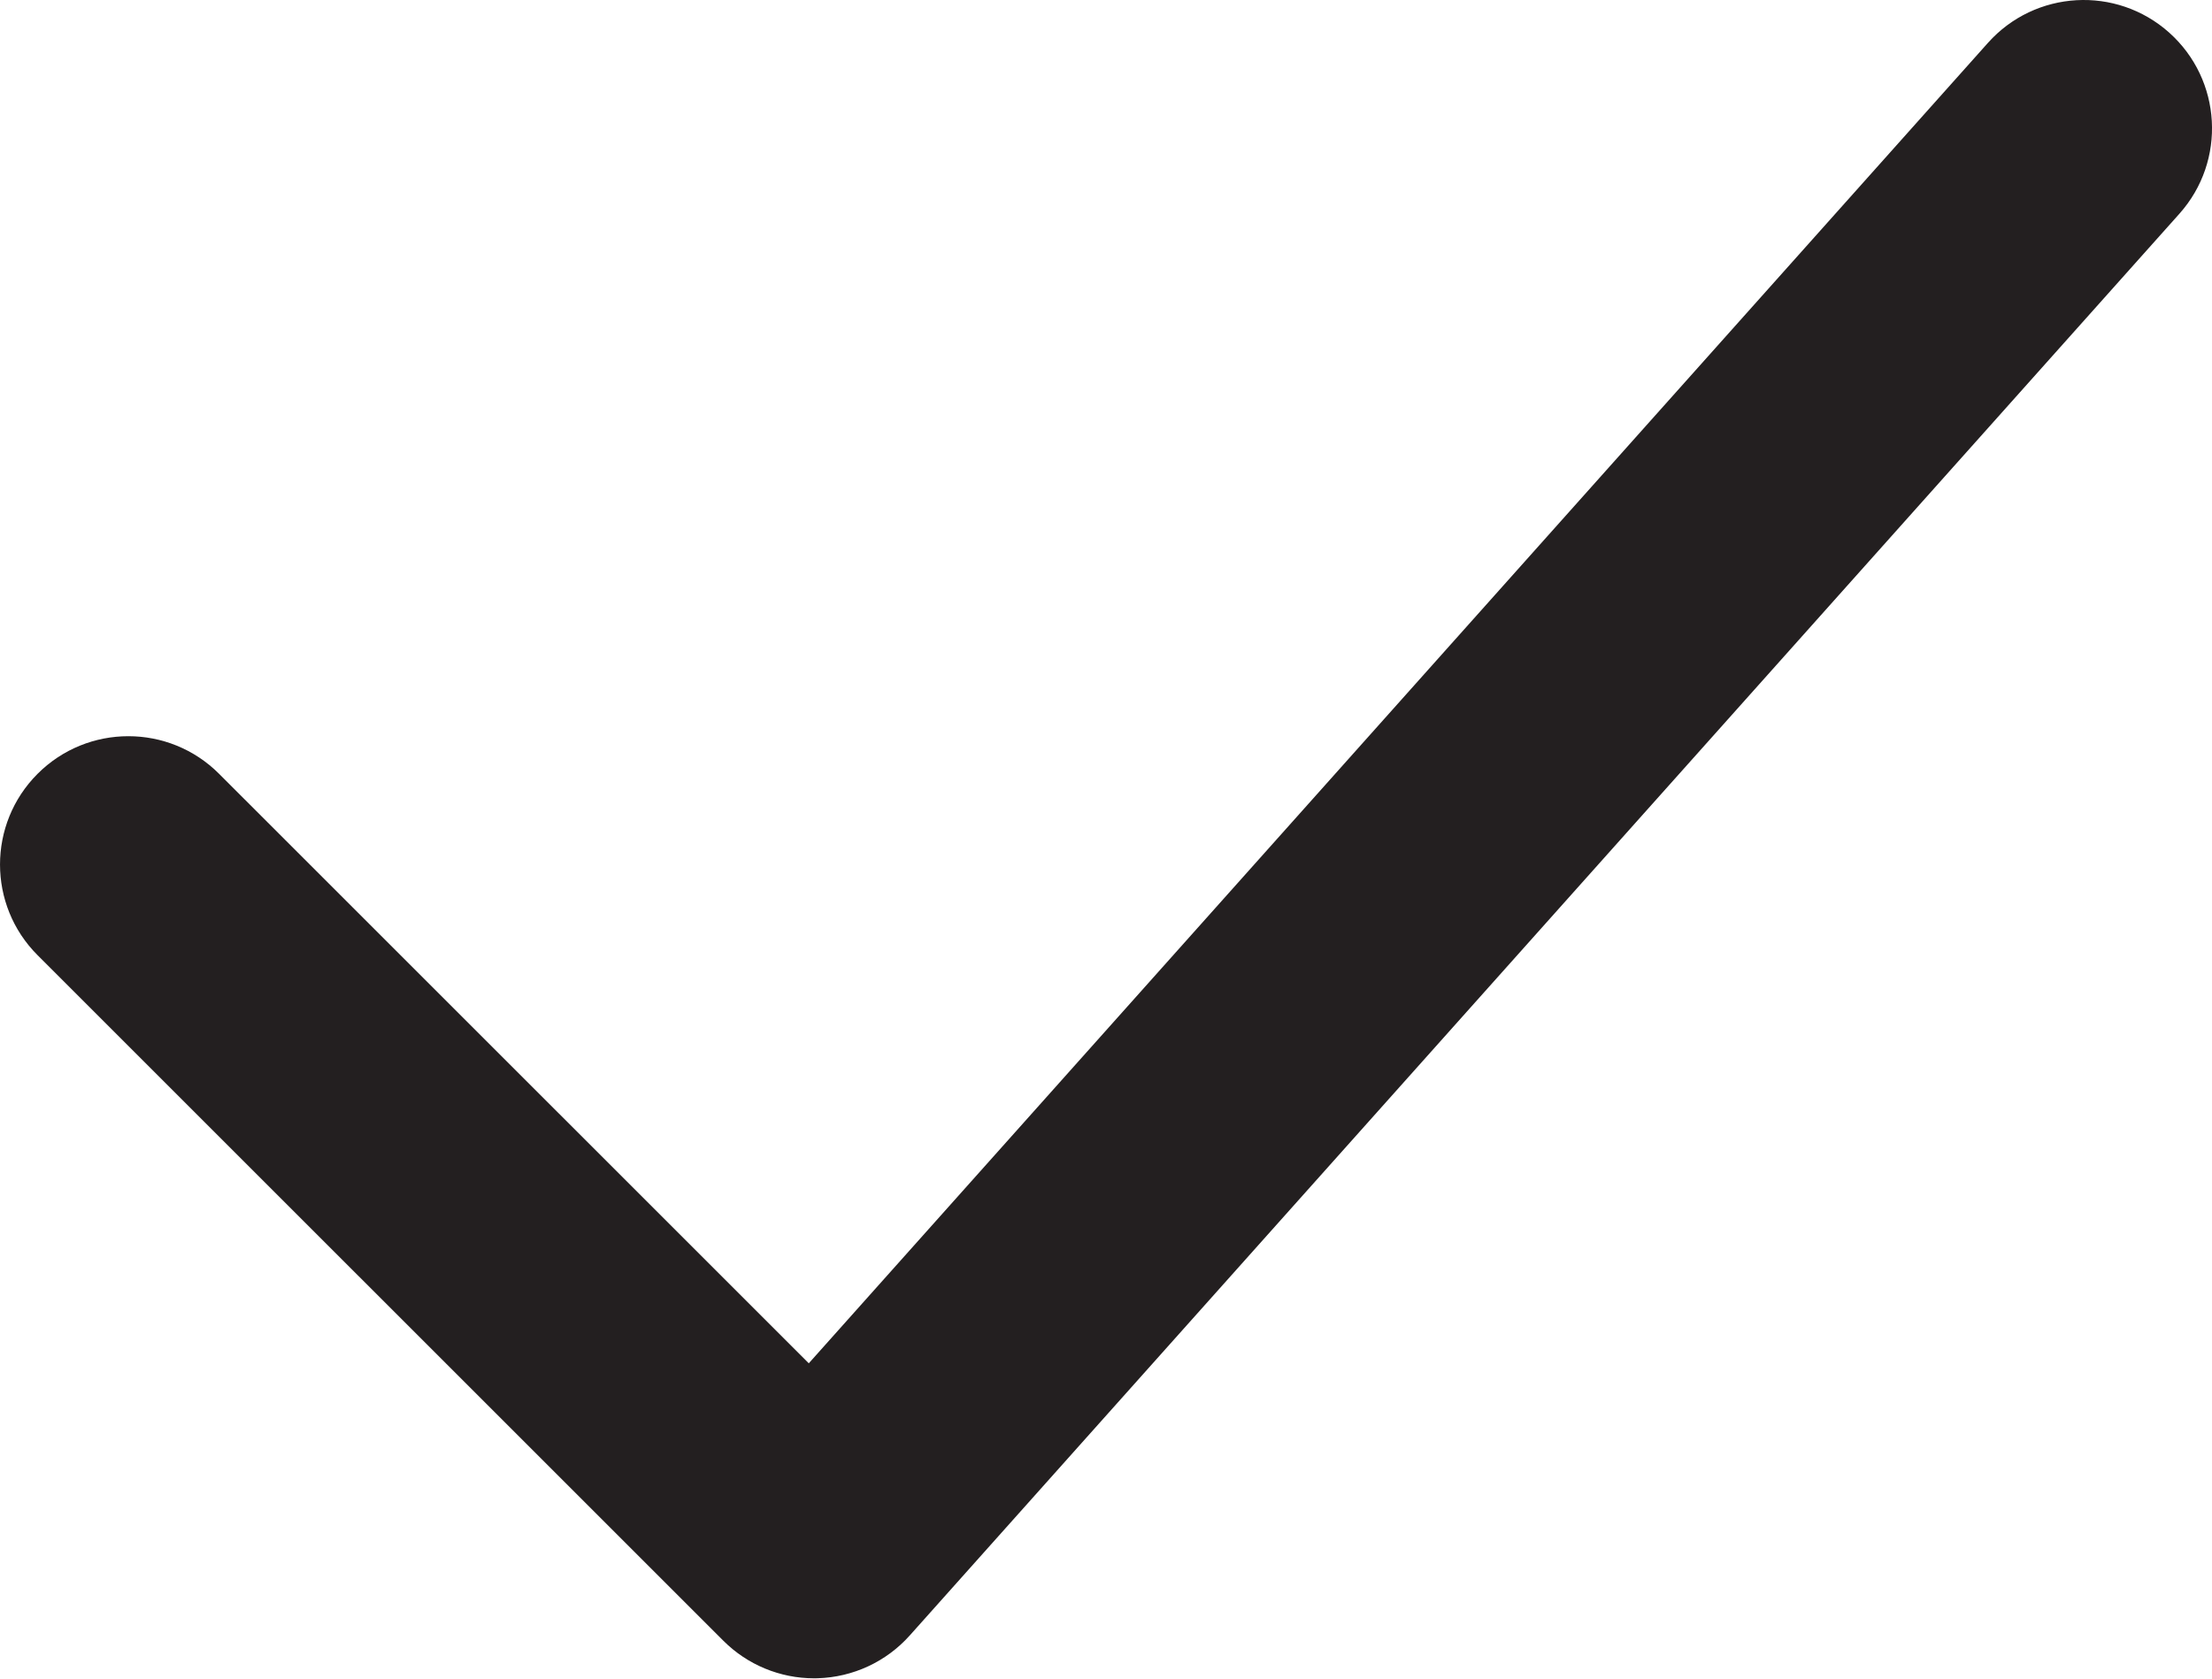
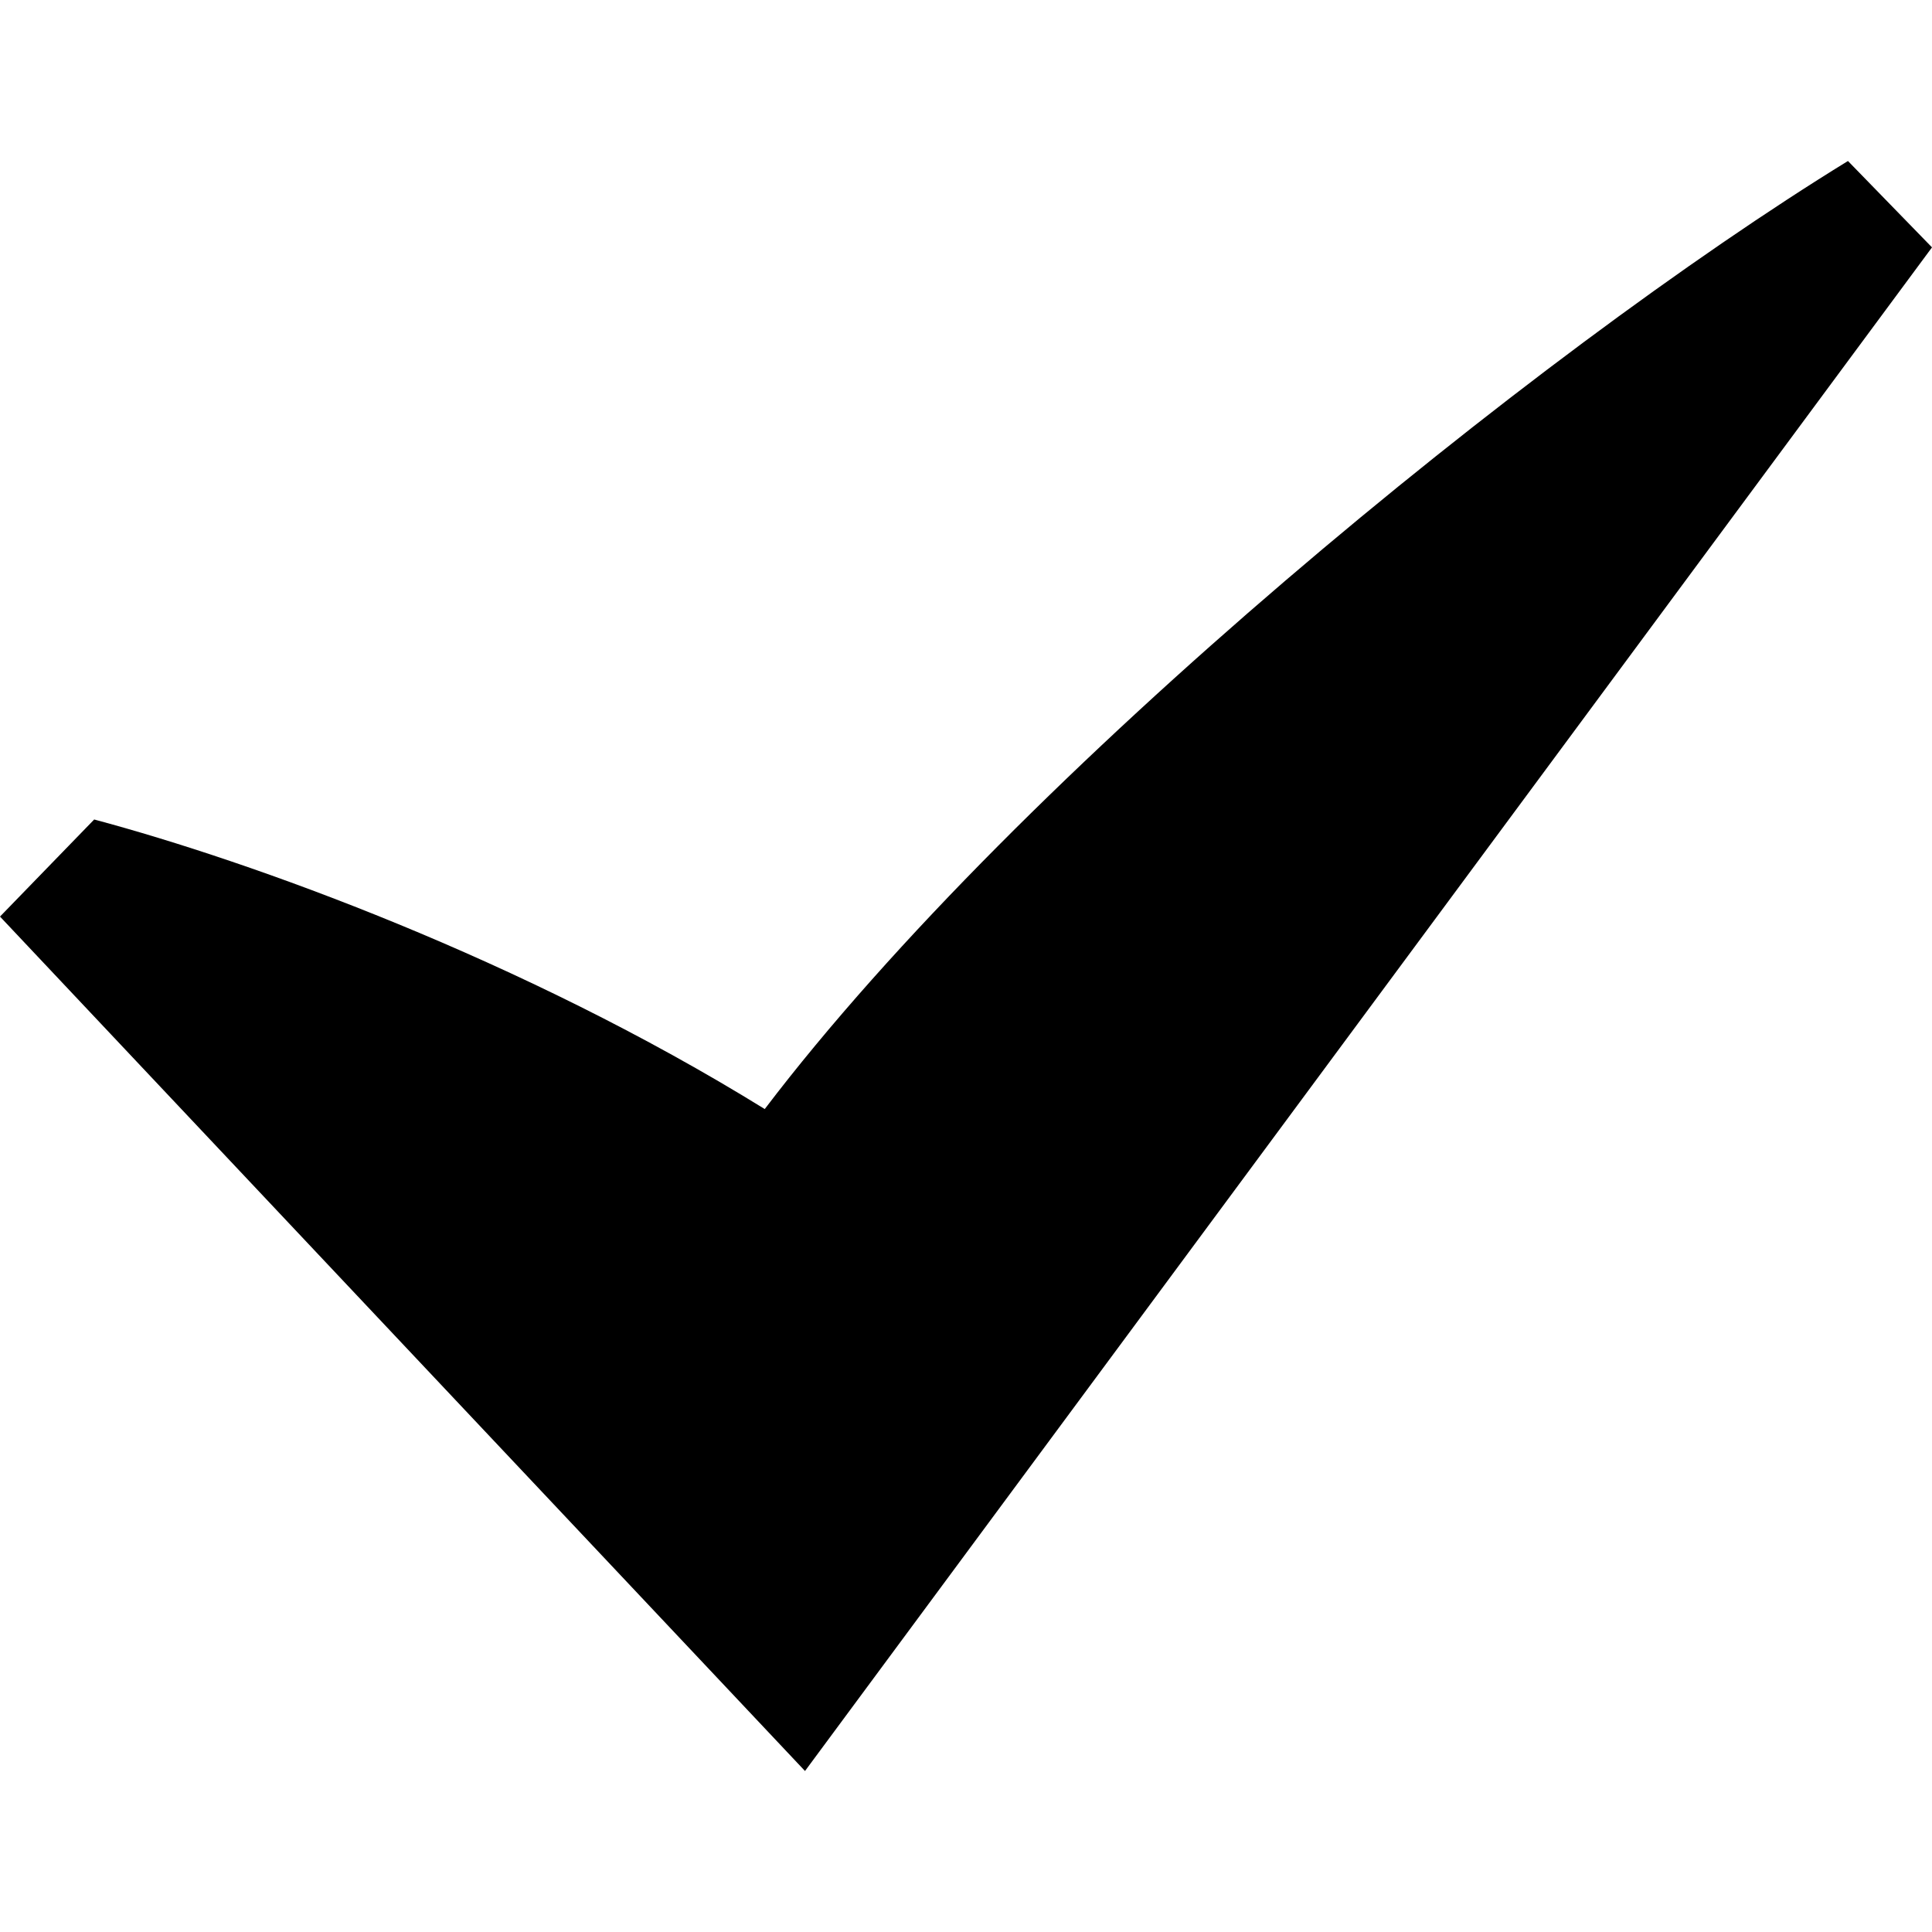
- <svg xmlns="http://www.w3.org/2000/svg" version="1.1" id="Layer_1" x="0px" y="0px" viewBox="0 0 80.588 61.158" style="enable-background:new 0 0 80.588 61.158;" xml:space="preserve">
-   <path style="fill:#231F20;" d="M29.658,61.157c-1.238,0-2.427-0.491-3.305-1.369L1.37,34.808c-1.826-1.825-1.826-4.785,0-6.611  c1.825-1.826,4.786-1.827,6.611,0l21.485,21.481L72.426,1.561c1.719-1.924,4.674-2.094,6.601-0.374  c1.926,1.72,2.094,4.675,0.374,6.601L33.145,59.595c-0.856,0.959-2.07,1.523-3.355,1.56C29.746,61.156,29.702,61.157,29.658,61.157z  " />
+ <svg xmlns="http://www.w3.org/2000/svg" width="24" height="24" viewBox="0 0 24 24">
+   <path d="M0 11.386l1.17-1.206c1.951.522 5.313 1.731 8.33 3.597 3.175-4.177 9.582-9.398 13.456-11.777l1.044 1.073-14 18.927-10-10.614z" />
</svg>
